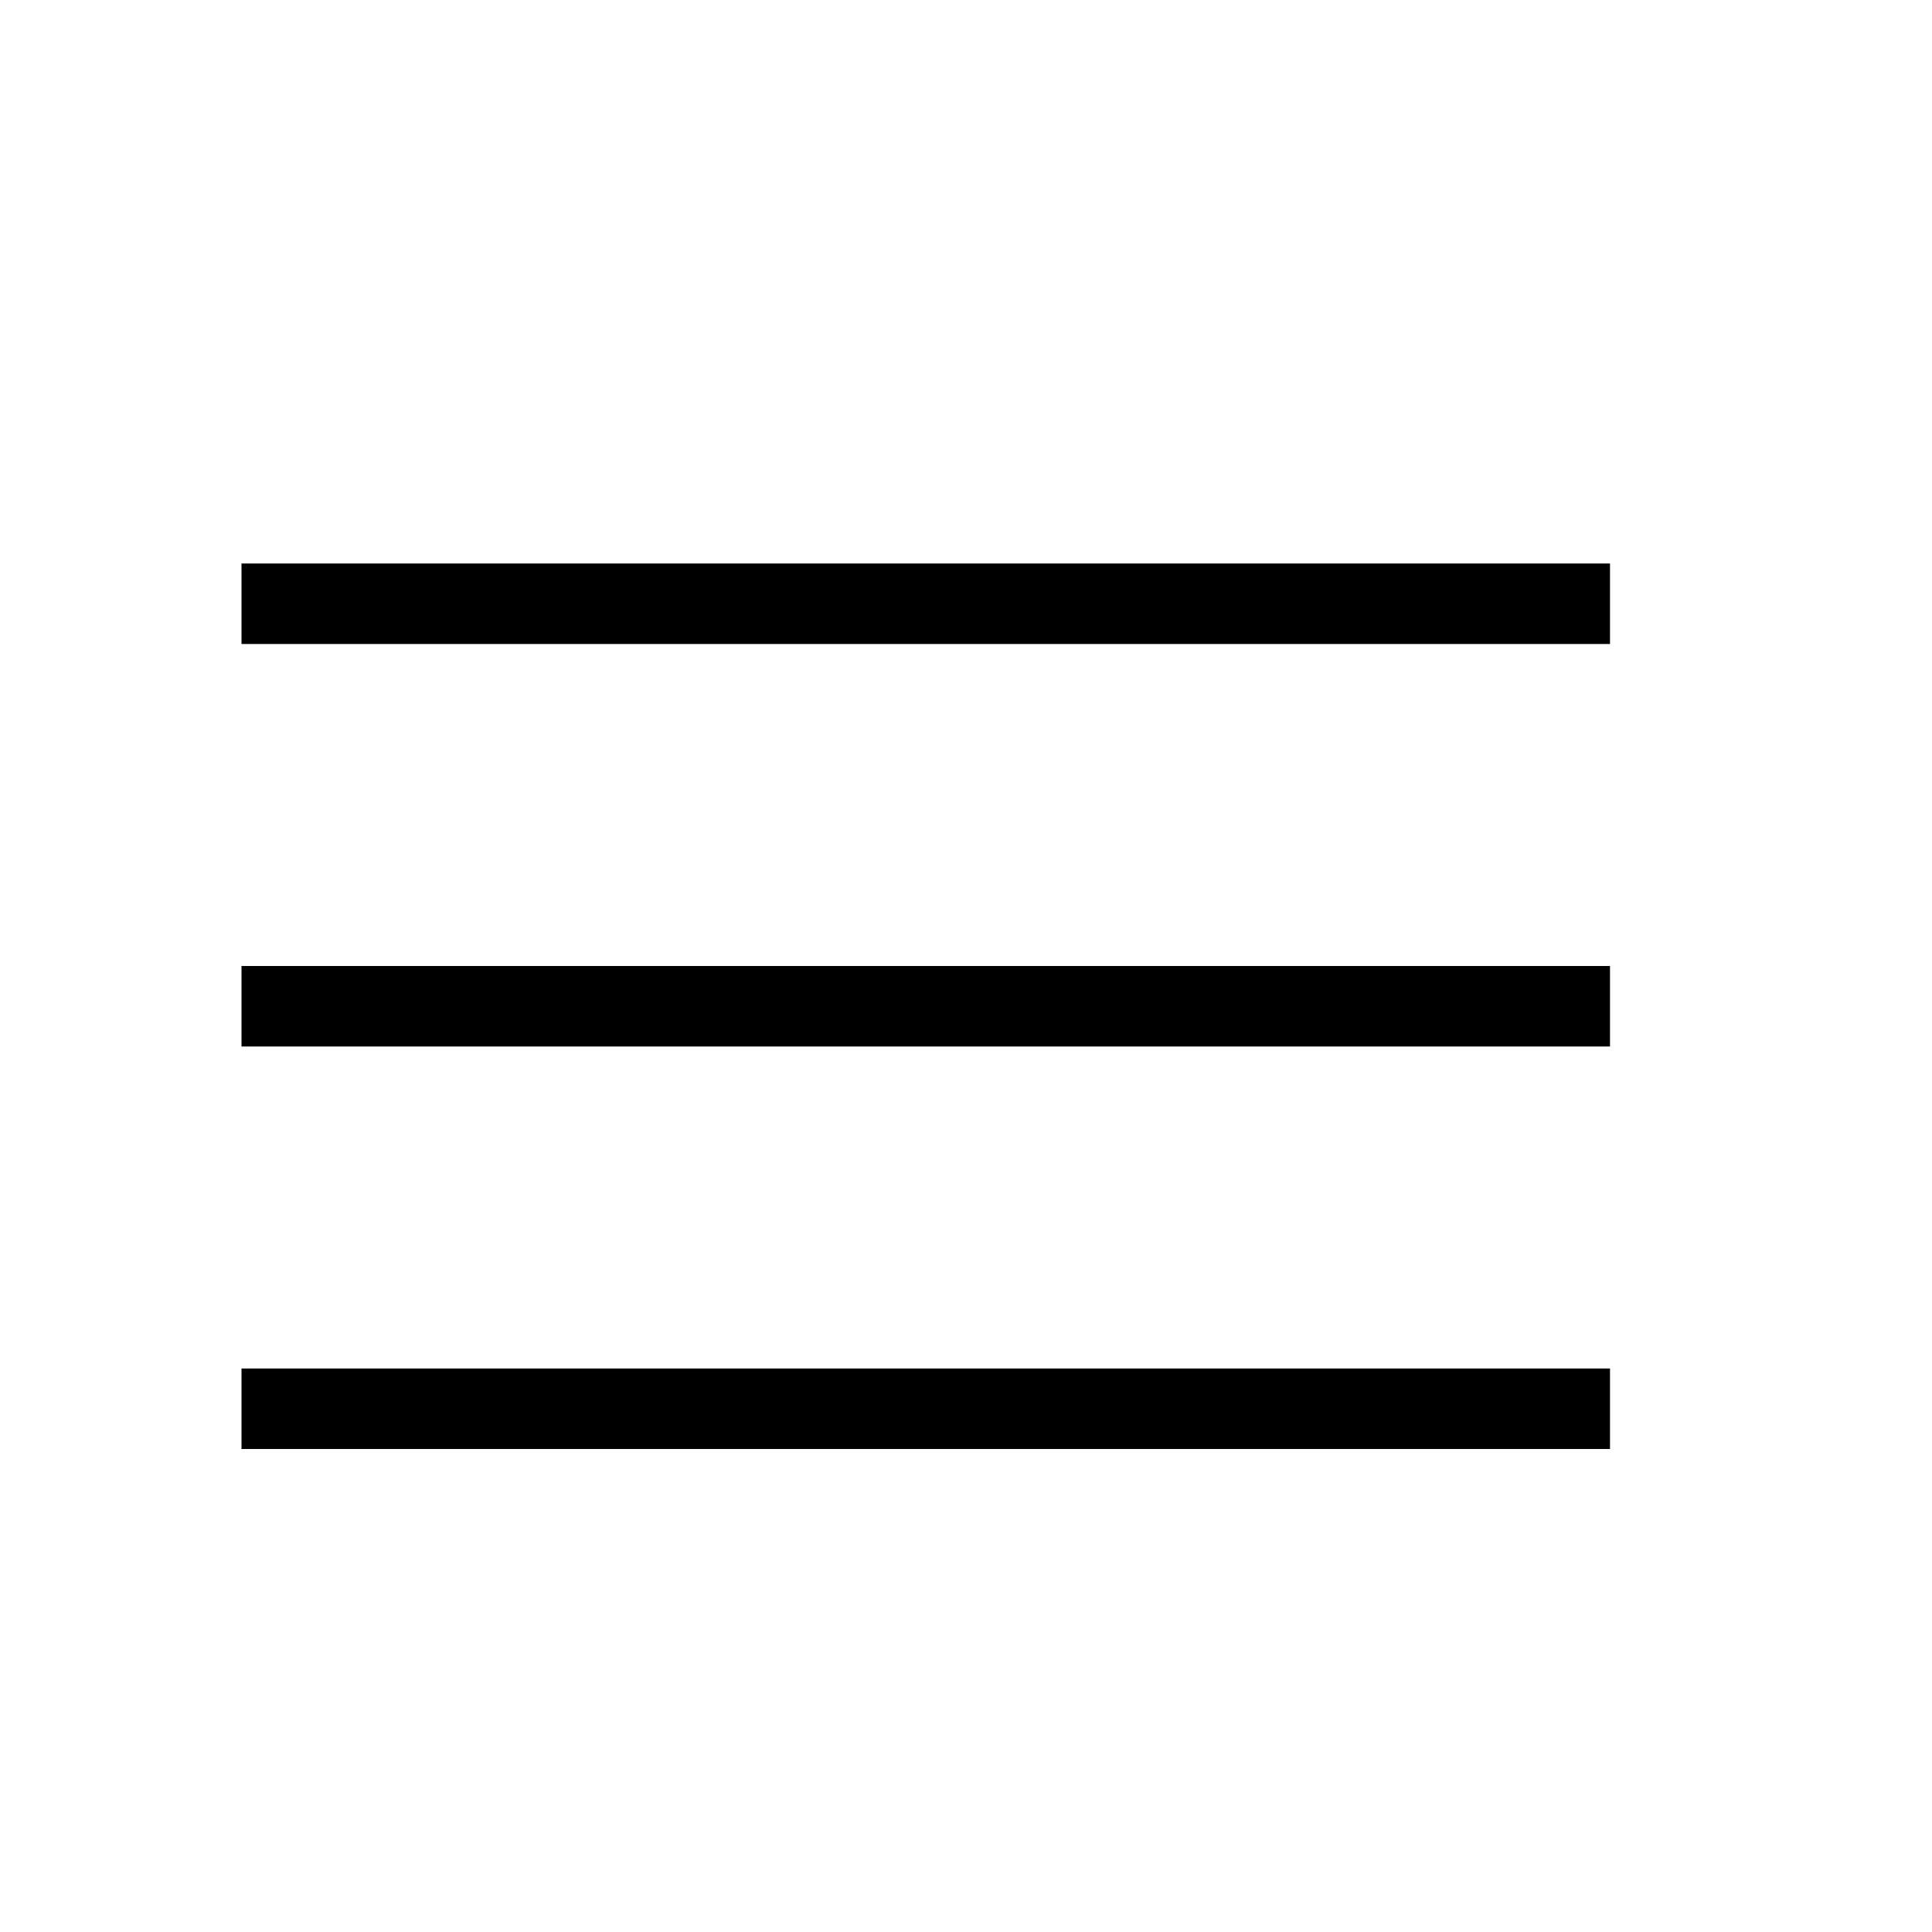
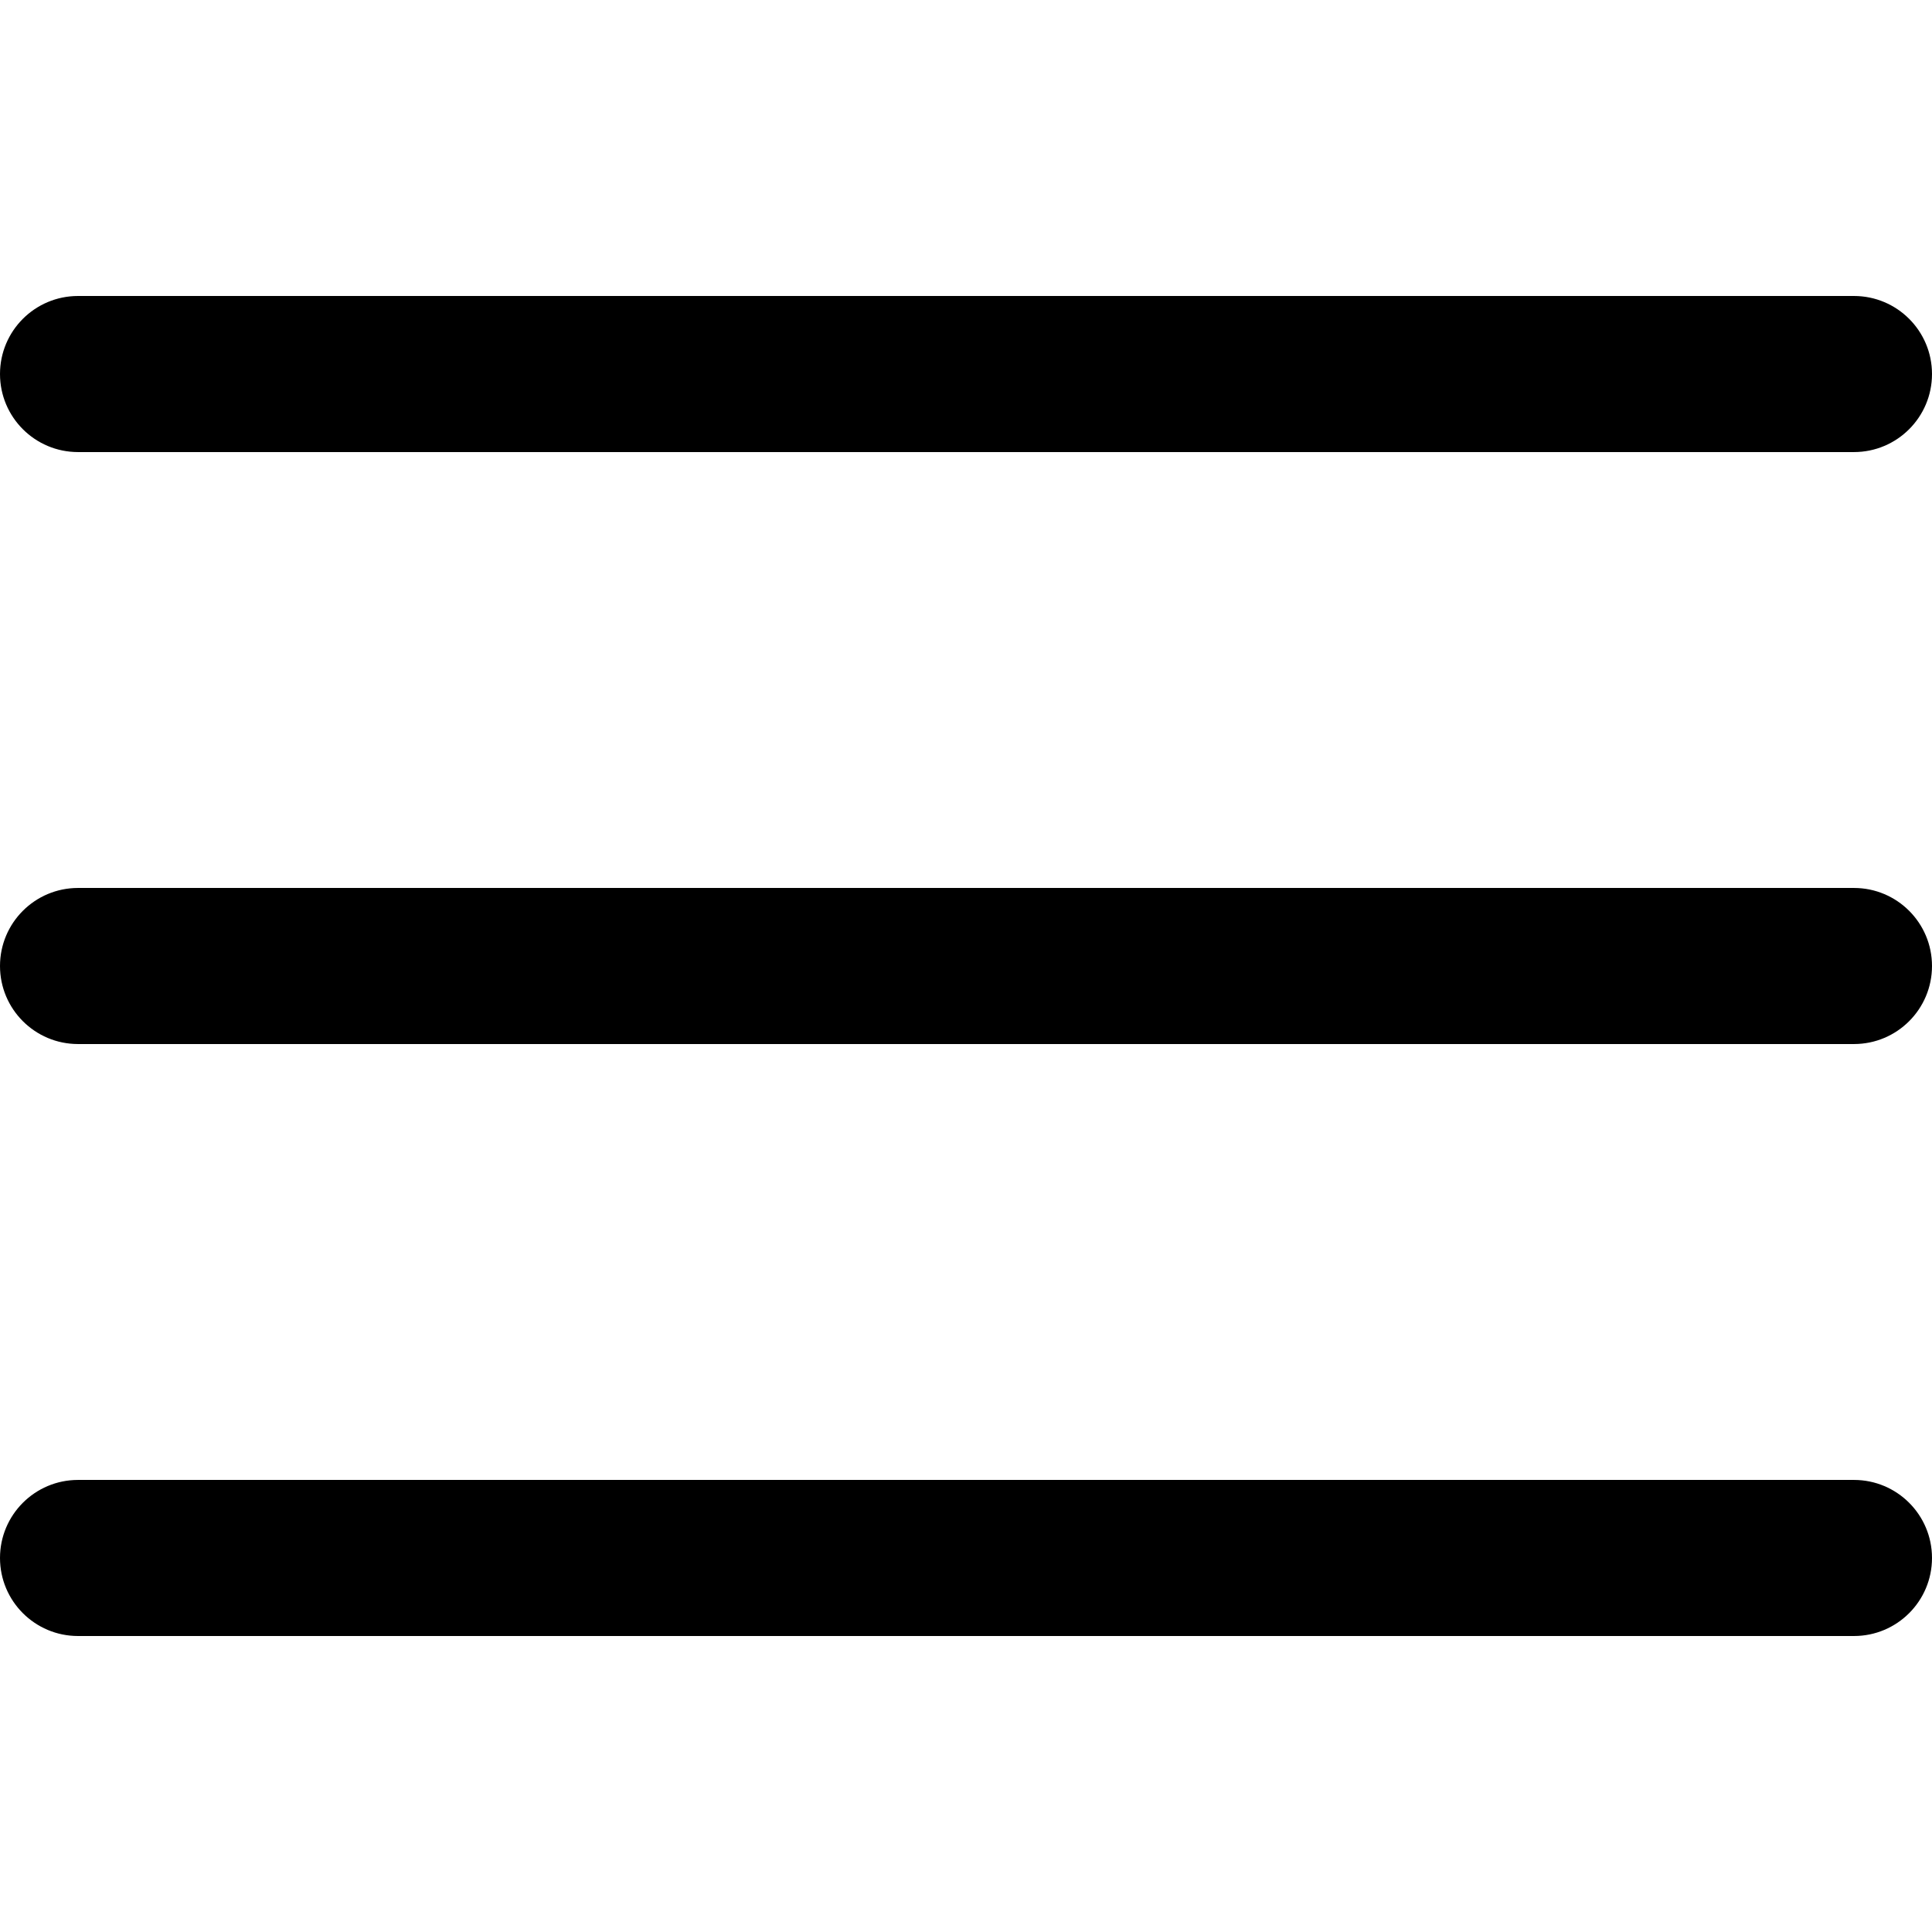
- <svg xmlns="http://www.w3.org/2000/svg" version="1.1" baseProfile="full" width="24" height="24" viewBox="0 0 24.00 24.00" enable-background="new 0 0 24.00 24.00" xml:space="preserve">
-   <path fill="#000000" fill-opacity="1" stroke-width="0.2" stroke-linejoin="round" d="M 3,8L 3,7L 20,7L 20,8L 3,8 Z M 20,12L 20,13L 3,13L 3,12L 20,12 Z M 3,17L 20,17L 20,18L 3,18L 3,17 Z " />
+ <svg xmlns="http://www.w3.org/2000/svg" version="1.1" id="Layer_1" x="0px" y="0px" viewBox="0 0 512 512" style="enable-background:new 0 0 512 512;" xml:space="preserve">
+   <g>
+     <g>
+       <path d="M491.318,235.318H20.682C9.26,235.318,0,244.577,0,256s9.26,20.682,20.682,20.682h470.636    c11.423,0,20.682-9.259,20.682-20.682C512,244.578,502.741,235.318,491.318,235.318z" />
+     </g>
+   </g>
+   <g>
+     <g>
+       <path d="M491.318,78.439H20.682C9.26,78.439,0,87.699,0,99.121c0,11.422,9.26,20.682,20.682,20.682h470.636    c11.423,0,20.682-9.26,20.682-20.682C512,87.699,502.741,78.439,491.318,78.439z" />
+     </g>
+   </g>
+   <g>
+     <g>
+       <path d="M491.318,392.197H20.682C9.26,392.197,0,401.456,0,412.879s9.26,20.682,20.682,20.682h470.636    c11.423,0,20.682-9.259,20.682-20.682S502.741,392.197,491.318,392.197z" />
+     </g>
+   </g>
+   <g>
+ </g>
+   <g>
+ </g>
+   <g>
+ </g>
+   <g>
+ </g>
+   <g>
+ </g>
+   <g>
+ </g>
+   <g>
+ </g>
+   <g>
+ </g>
+   <g>
+ </g>
+   <g>
+ </g>
+   <g>
+ </g>
+   <g>
+ </g>
+   <g>
+ </g>
+   <g>
+ </g>
+   <g>
+ </g>
</svg>
